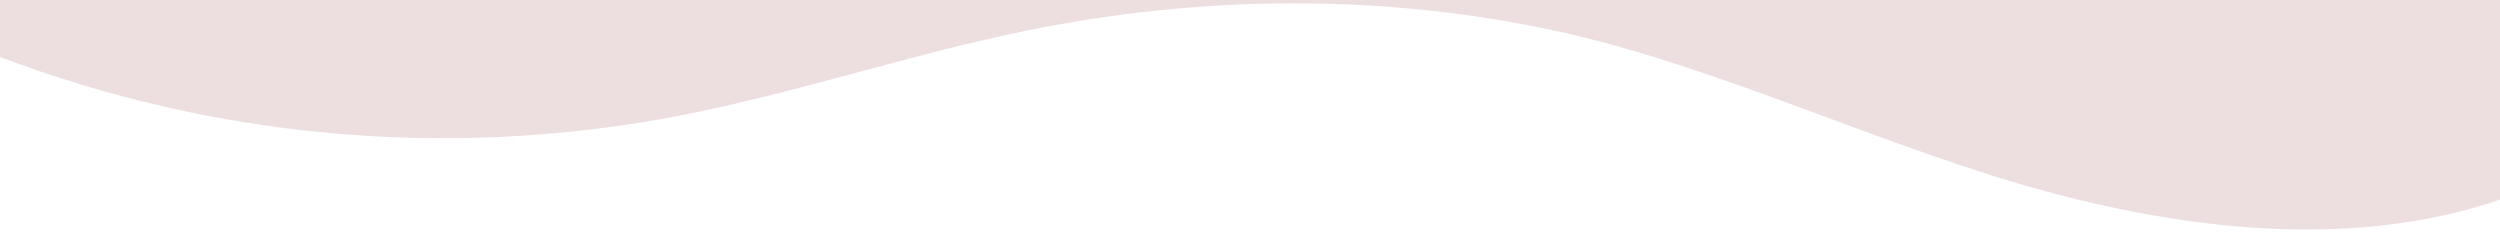
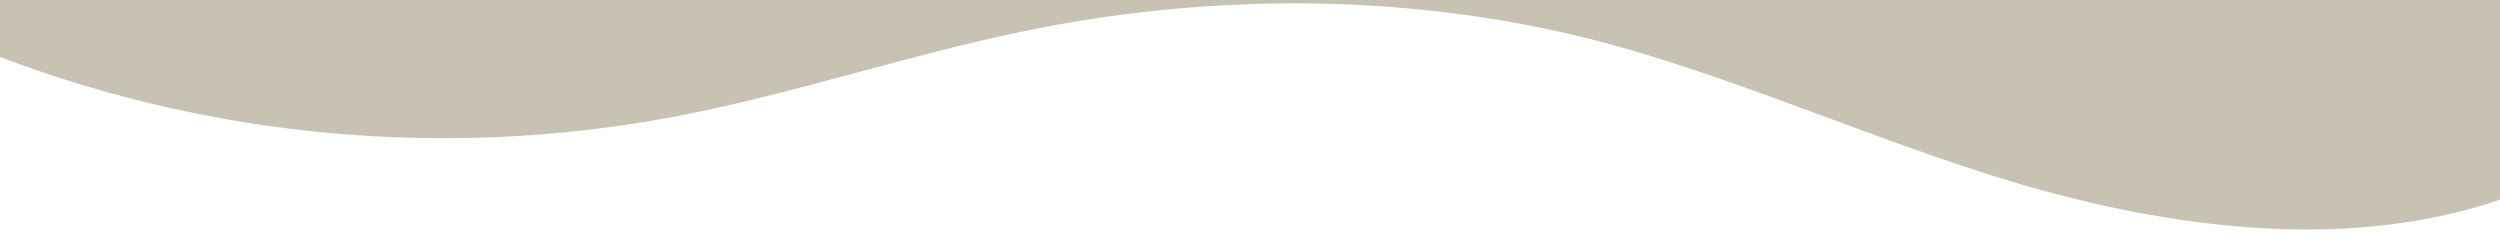
<svg xmlns="http://www.w3.org/2000/svg" data-name="Layer 1" viewBox="0 0 1200 120" preserveAspectRatio="none">
-   <path d="M321.39,56.44c58-10.79,114.16-30.13,172-41.86,82.39-16.72,168.19-17.73,250.45-.39C823.78,31,906.67,72,985.66,92.83c70.05,18.48,146.53,26.09,214.34,3V0H0V27.35A600.21,600.21,0,0,0,321.39,56.44Z" class="shape-fill" fill="#EDDFE0" fill-opacity="1" />
+   <path d="M321.39,56.44c58-10.79,114.16-30.13,172-41.86,82.39-16.72,168.19-17.73,250.45-.39C823.78,31,906.67,72,985.66,92.83c70.05,18.48,146.53,26.09,214.34,3V0H0V27.35A600.21,600.21,0,0,0,321.39,56.44Z" class="shape-fill" fill="#C8C2B2" fill-opacity="1" />
</svg>
